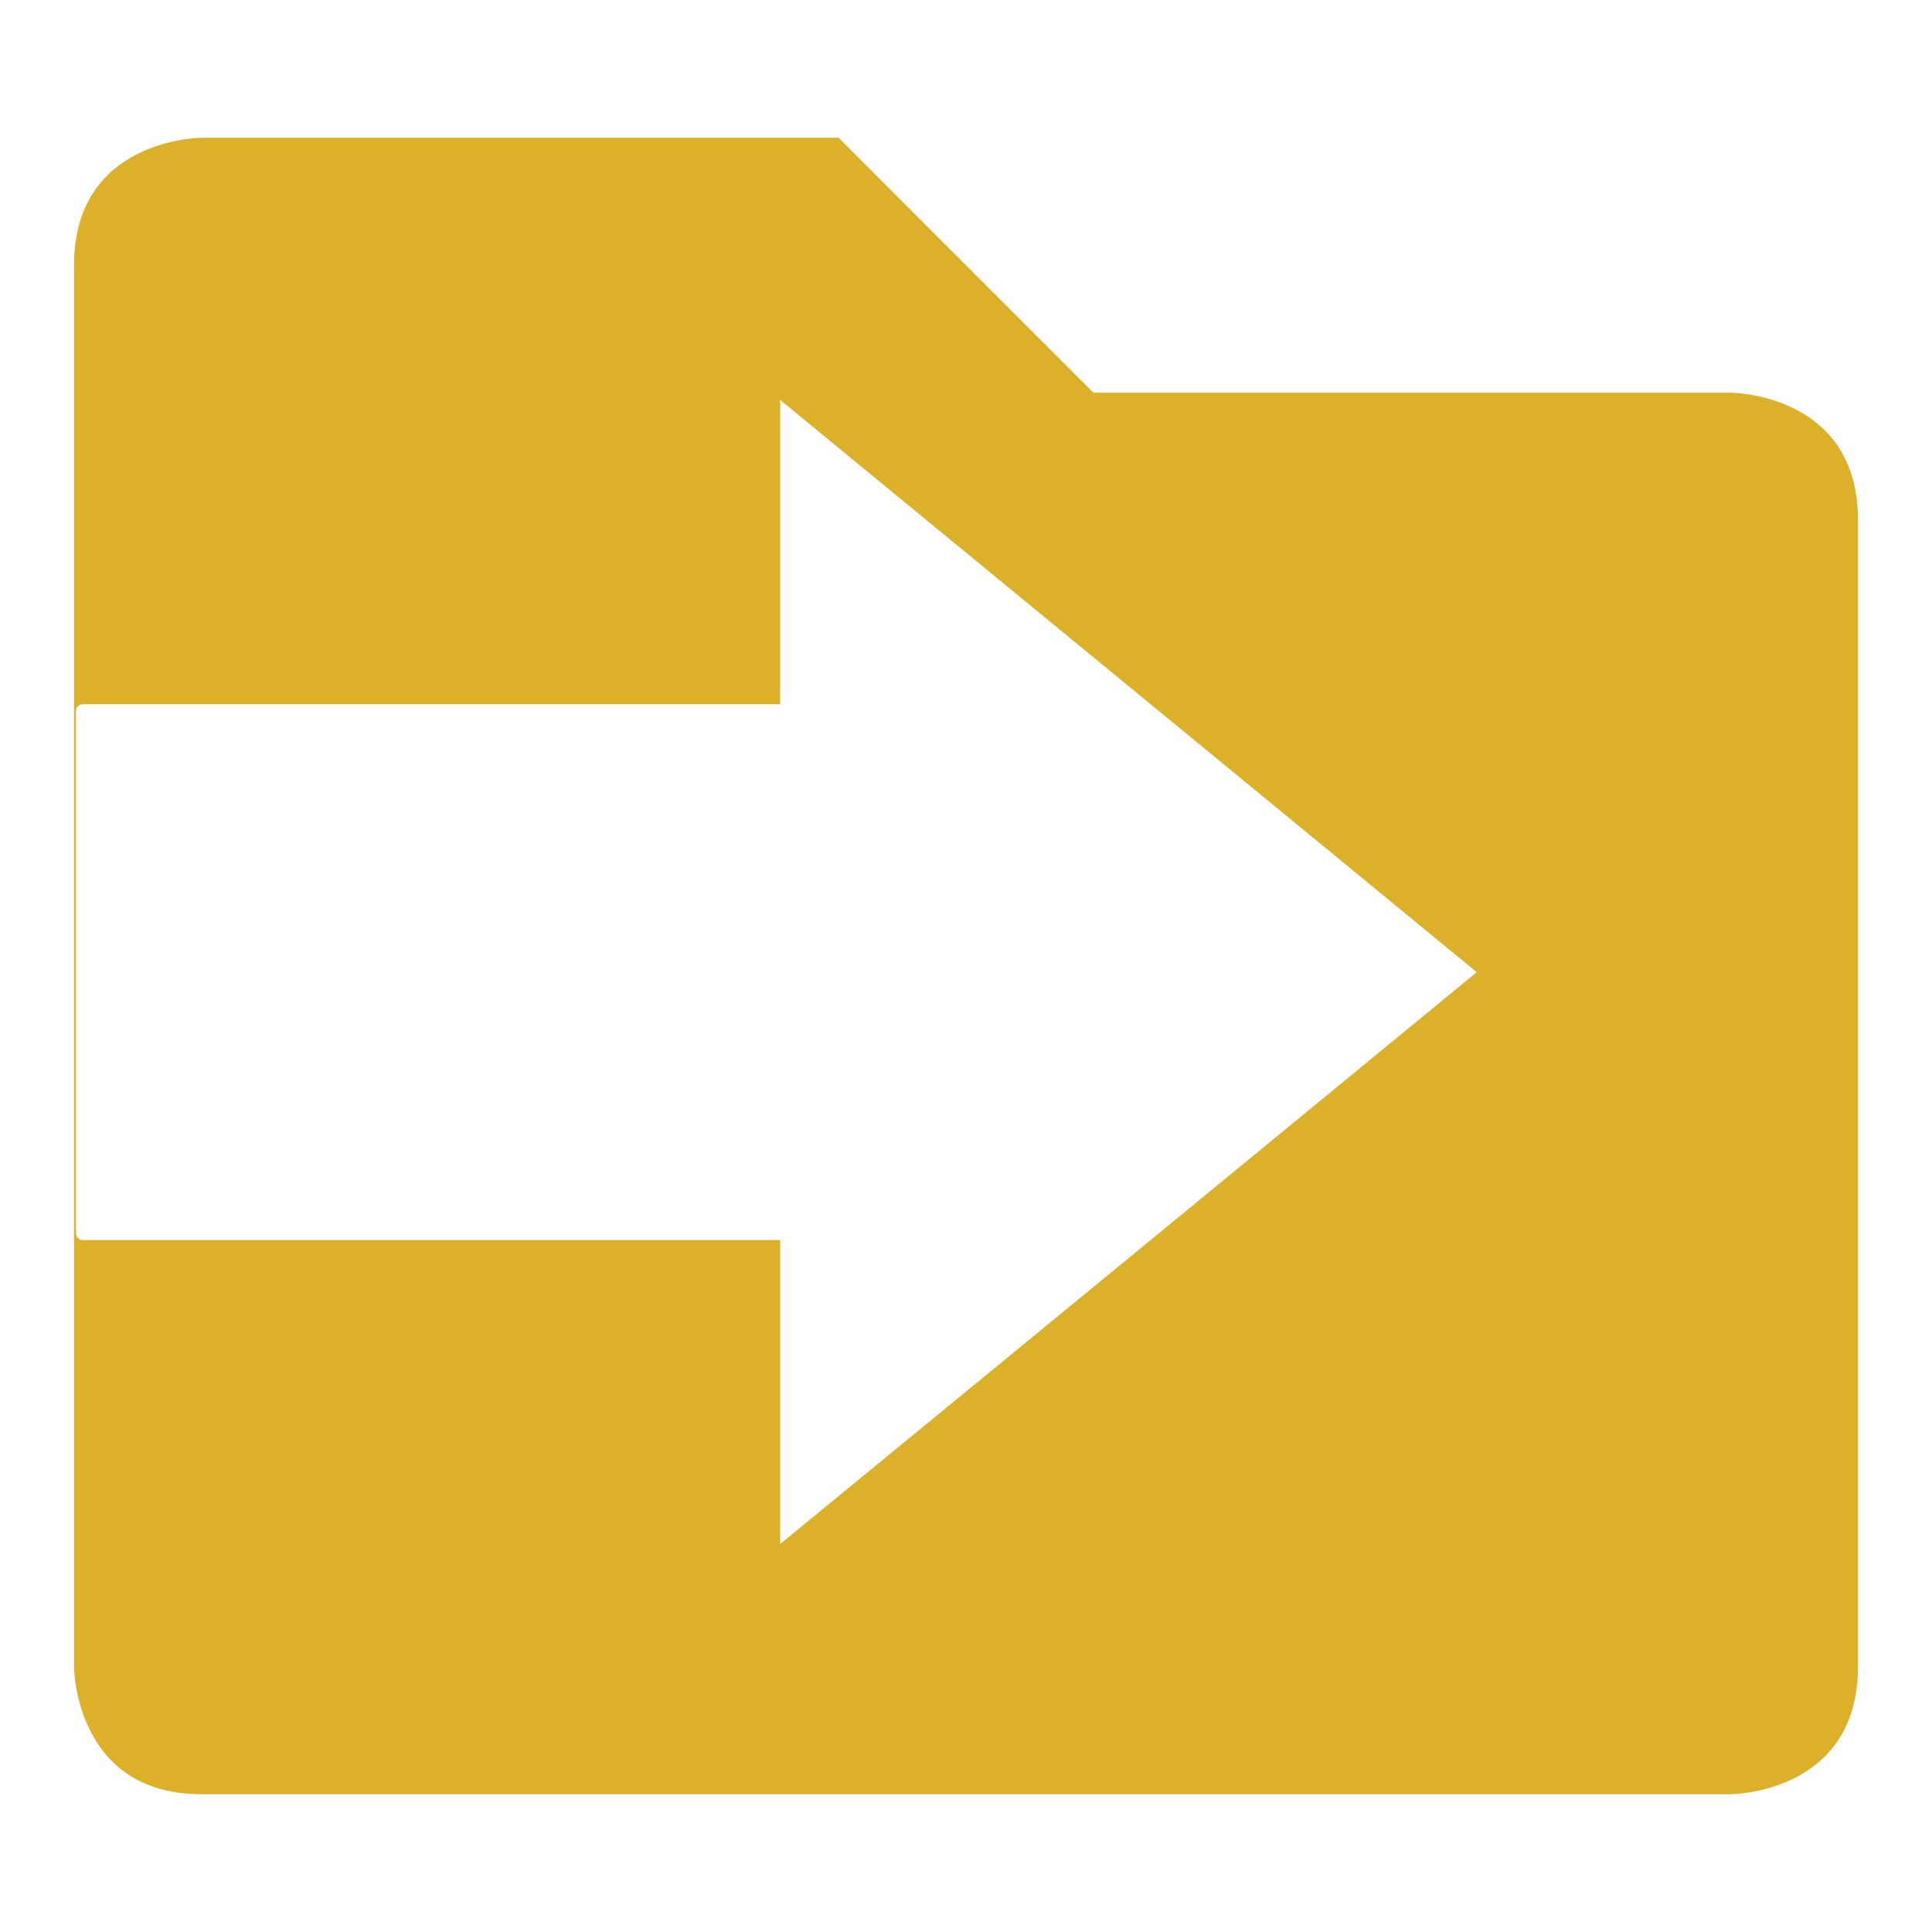
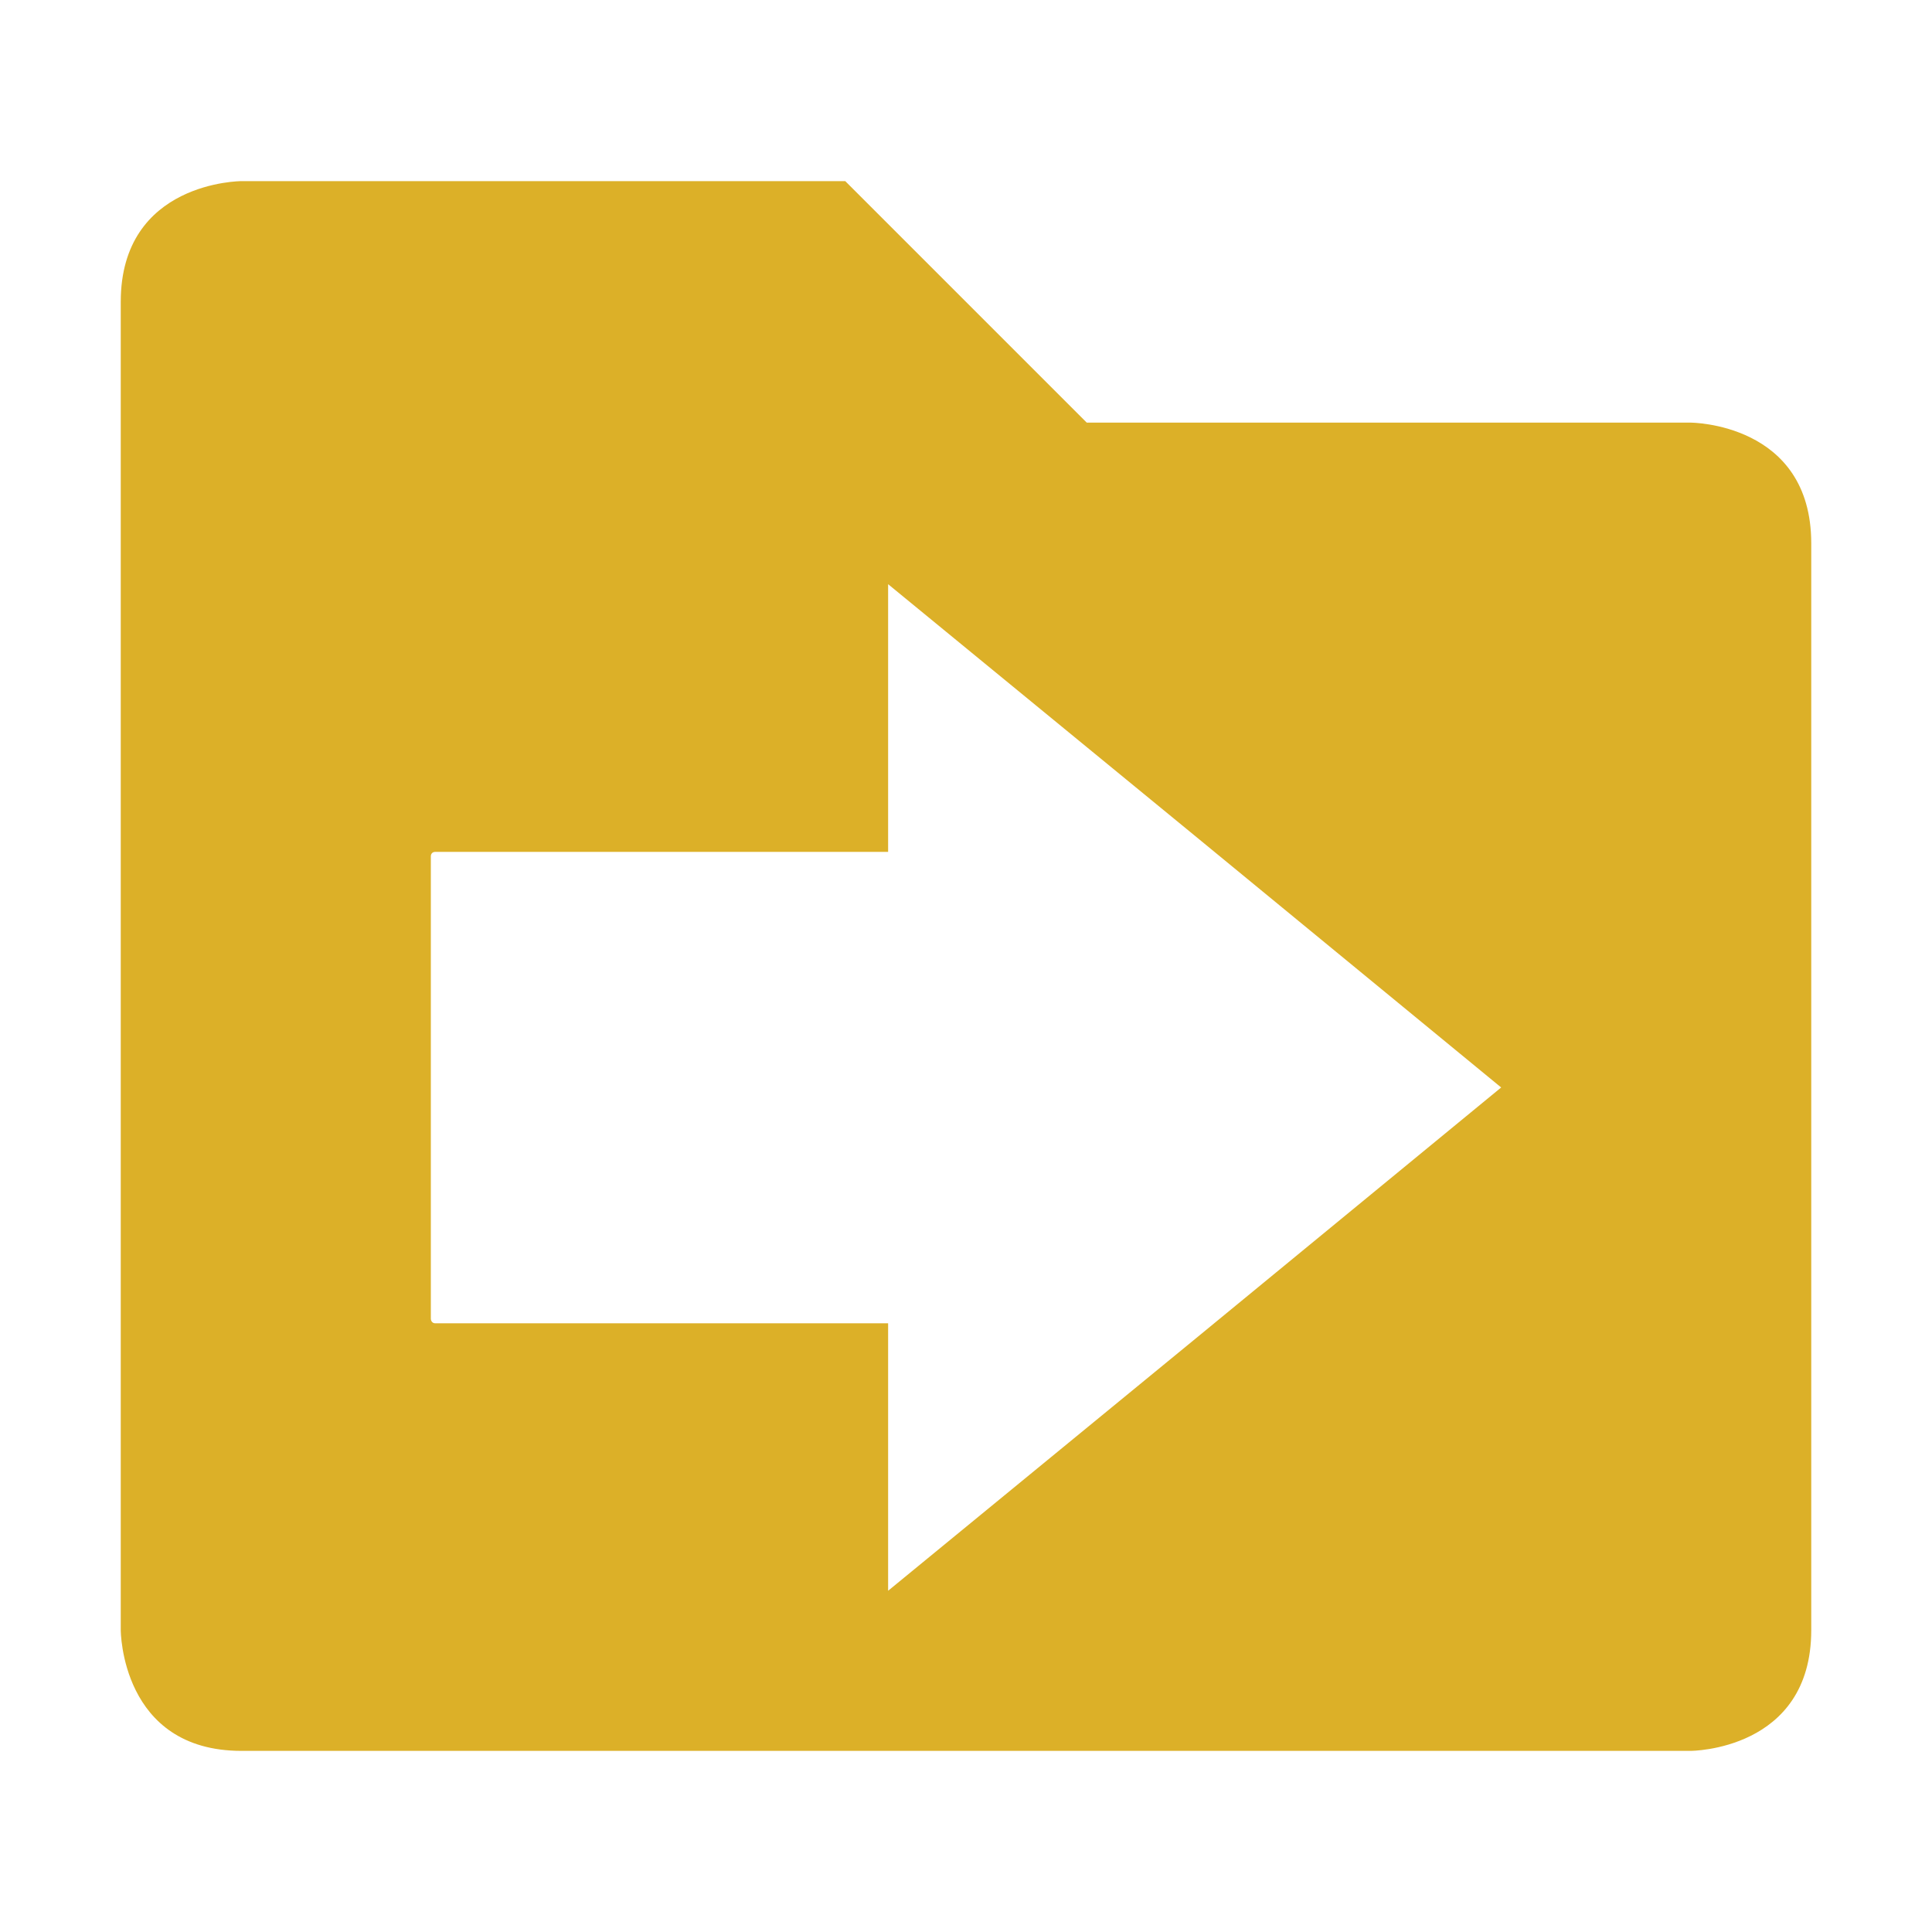
<svg xmlns="http://www.w3.org/2000/svg" version="1" viewBox="0 0 16 16" enable-background="new 0 0 48 48" id="svg12" width="16" height="16">
  <defs id="defs16">
    </defs>
-   <path id="path245" style="color:#444444;fill:#dcb028;stroke-width:1.055;fill-opacity:1" class="ColorScheme-Text" d="M 1.67 1.141 C 1.67 1.141 0.613 1.142 0.613 2.197 L 0.613 13.803 C 0.613 13.803 0.615 14.859 1.67 14.859 L 14.33 14.859 C 14.33 14.859 15.387 14.858 15.387 13.803 L 15.387 4.307 C 15.387 3.252 14.33 3.252 14.33 3.252 L 9.055 3.252 L 6.945 1.141 L 1.67 1.141 z M 6.461 3.312 L 9.346 5.682 L 12.23 8.051 L 9.346 10.42 L 6.461 12.787 L 6.461 10.27 L 0.686 10.27 C 0.655 10.27 0.629 10.244 0.629 10.213 L 0.629 5.887 C 0.629 5.856 0.655 5.832 0.686 5.832 L 6.461 5.832 L 6.461 3.312 z " />
  <rect style="display:none;opacity:1;fill:#555753;fill-opacity:1;fill-rule:nonzero;stroke:none;stroke-width:1.016;stroke-linecap:square;stroke-linejoin:round;stroke-miterlimit:4;stroke-dasharray:none;stroke-dashoffset:0;stroke-opacity:1;paint-order:stroke fill markers" id="rect6013" width="36.737" height="6.499" x="5.305" y="-4.074" ry="2.255" />
  <rect ry="2.255" y="5.926" x="5.305" height="6.499" width="36.737" id="rect6015" style="display:none;opacity:1;fill:#555753;fill-opacity:1;fill-rule:nonzero;stroke:none;stroke-width:1.016;stroke-linecap:square;stroke-linejoin:round;stroke-miterlimit:4;stroke-dasharray:none;stroke-dashoffset:0;stroke-opacity:1;paint-order:stroke fill markers" />
  <rect style="display:none;opacity:1;fill:#555753;fill-opacity:1;fill-rule:nonzero;stroke:none;stroke-width:0.905;stroke-linecap:square;stroke-linejoin:round;stroke-miterlimit:4;stroke-dasharray:none;stroke-dashoffset:0;stroke-opacity:1;paint-order:stroke fill markers" id="rect6009" width="29.178" height="6.499" x="5.305" y="-24.074" ry="2.255" />
  <rect ry="2.255" y="-14.074" x="5.305" height="6.499" width="36.737" id="rect6011" style="display:none;opacity:1;fill:#555753;fill-opacity:1;fill-rule:nonzero;stroke:none;stroke-width:1.016;stroke-linecap:square;stroke-linejoin:round;stroke-miterlimit:4;stroke-dasharray:none;stroke-dashoffset:0;stroke-opacity:1;paint-order:stroke fill markers" />
+   <path id="path4897-3" style="color:#444444;fill:#dcb028;fill-opacity:1" class="ColorScheme-Text" d="M 2 1.5 C 2 1.5 1 1.5 1 2.5 L 1 13.5 C 1 13.5 1 14.5 2 14.5 L 14 14.5 C 14 14.5 15 14.5 15 13.5 L 15 4.5 C 15 3.5 14 3.5 14 3.5 L 9 3.5 L 7 1.5 L 2 1.5 z M 7.355 4.838 L 9.896 6.922 L 12.432 9.006 L 9.896 11.09 L 7.355 13.174 L 7.355 10.959 L 3.604 10.959 C 3.582 10.959 3.568 10.941 3.568 10.92 L 3.568 7.092 C 3.568 7.07 3.582 7.055 3.604 7.055 L 7.355 7.055 L 7.355 4.838 z " />
</svg>
